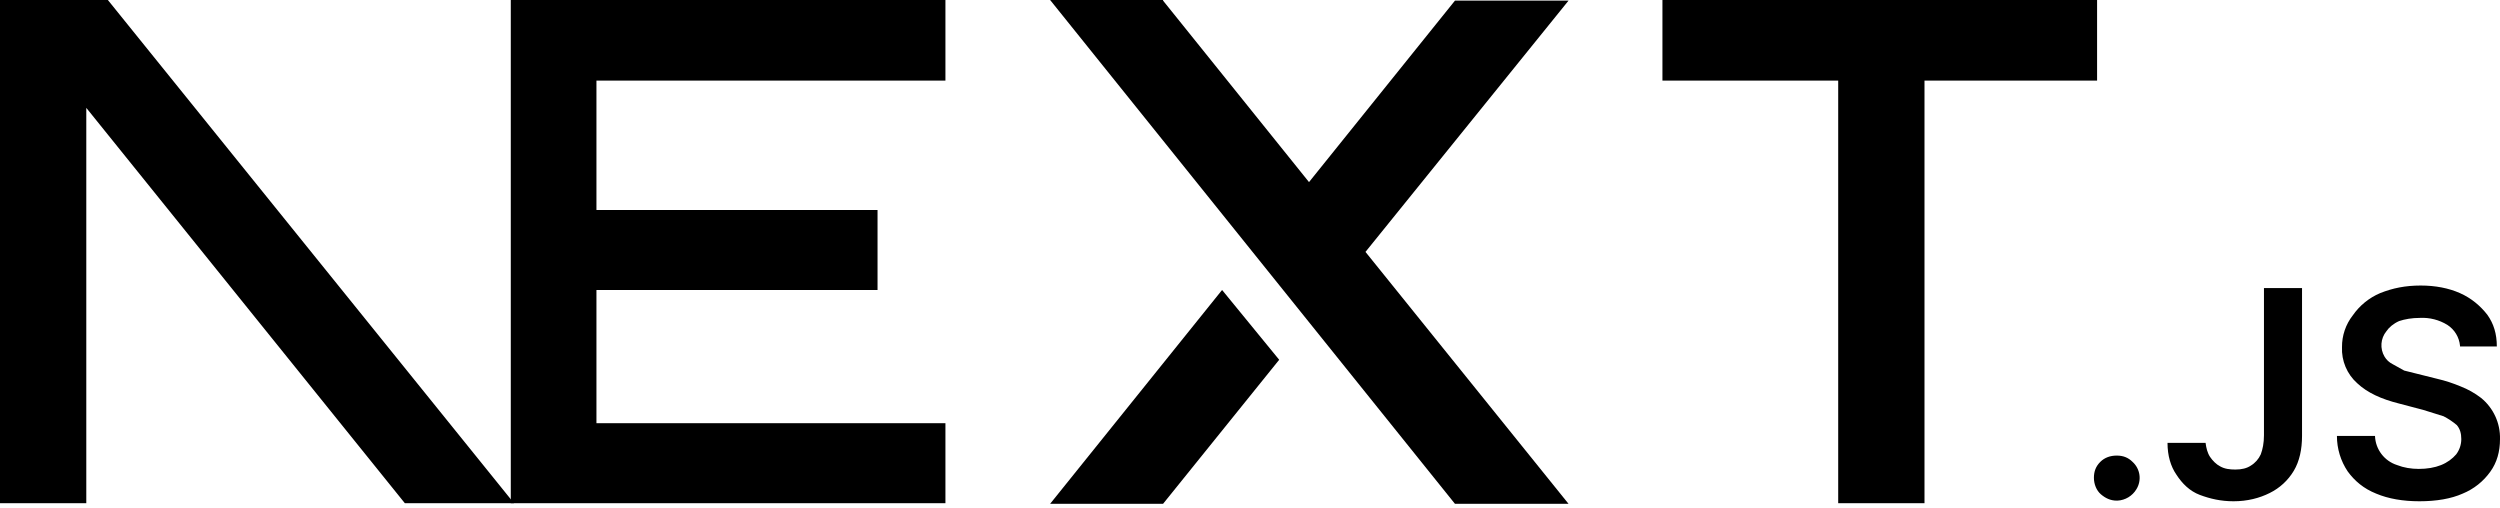
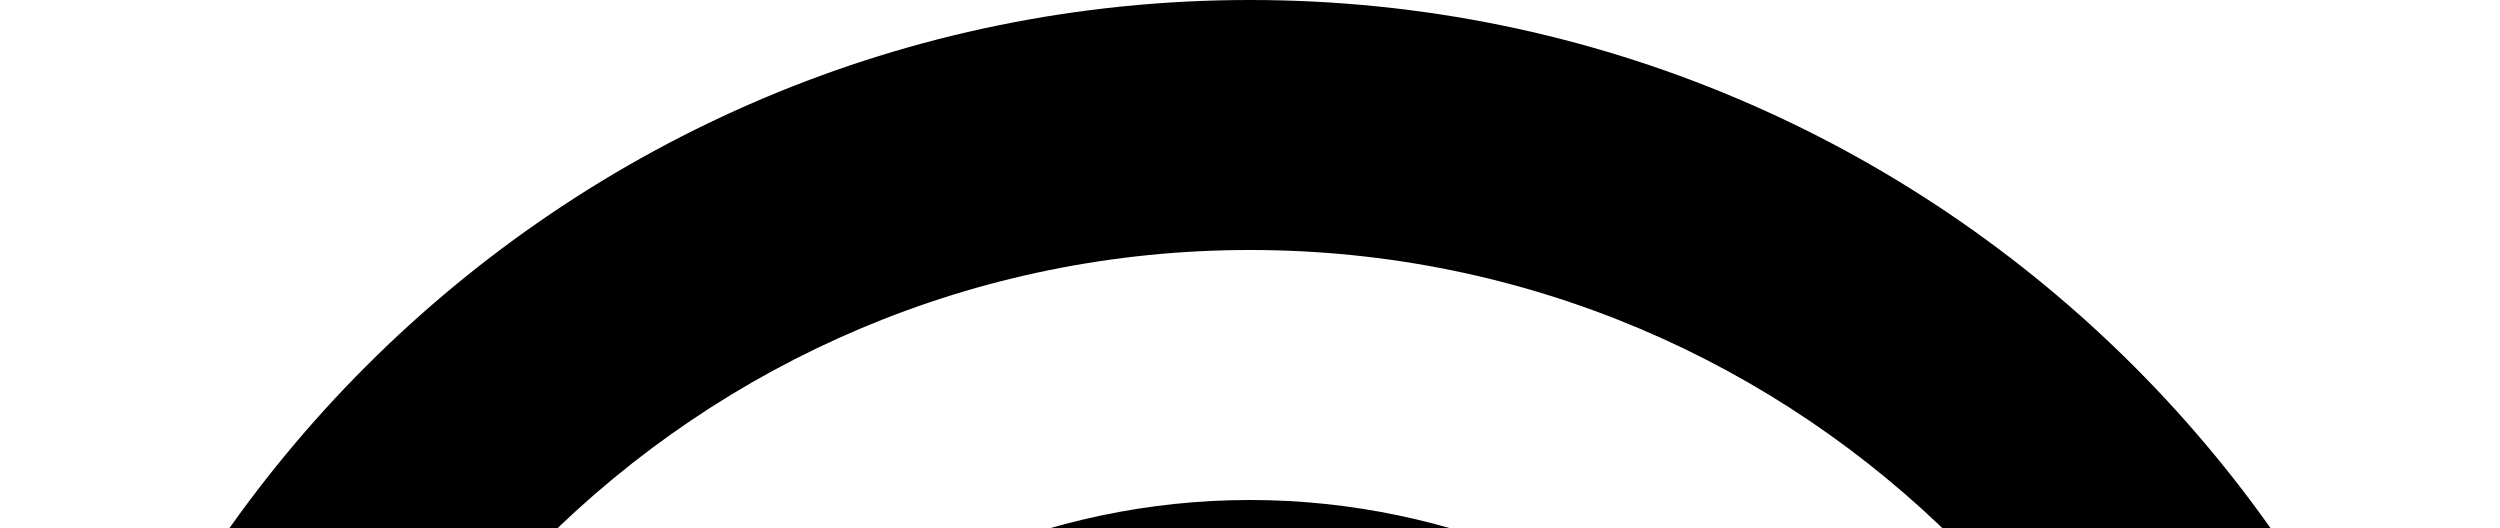
- <svg xmlns="http://www.w3.org/2000/svg" fill="none" viewBox="0 0 394 80">
-   <path fill="#000" d="M262 0h68.5v12.7h-27.2v66.6h-13.6V12.7H262V0ZM149 0v12.7H94v20.4h44.3v12.6H94v21h55v12.6H80.5V0h68.7zm34.3 0h-17.8l63.8 79.4h17.9l-32-39.7 32-39.6h-17.9l-23 28.6-23-28.6zm18.3 56.7-9-11-27.1 33.7h17.8l18.3-22.7z" />
-   <path fill="#000" d="M81 79.3 17 0H0v79.3h13.6V17l50.2 62.3H81Zm252.6-.4c-1 0-1.8-.4-2.5-1s-1.1-1.6-1.1-2.6.3-1.8 1-2.5 1.6-1 2.6-1 1.8.3 2.5 1a3.4 3.4 0 0 1 .6 4.3 3.7 3.7 0 0 1-3 1.8zm23.2-33.5h6v23.3c0 2.1-.4 4-1.3 5.5a9.1 9.1 0 0 1-3.8 3.5c-1.6.8-3.5 1.3-5.7 1.3-2 0-3.7-.4-5.3-1s-2.8-1.8-3.7-3.2c-.9-1.3-1.4-3-1.4-5h6c.1.8.3 1.6.7 2.2s1 1.2 1.6 1.5c.7.4 1.5.5 2.4.5 1 0 1.8-.2 2.4-.6a4 4 0 0 0 1.6-1.8c.3-.8.5-1.8.5-3V45.5zm30.9 9.1a4.4 4.4 0 0 0-2-3.3 7.5 7.5 0 0 0-4.3-1.1c-1.3 0-2.4.2-3.3.5-.9.4-1.6 1-2 1.6a3.5 3.5 0 0 0-.3 4c.3.5.7.9 1.3 1.2l1.8 1 2 .5 3.2.8c1.3.3 2.5.7 3.7 1.2a13 13 0 0 1 3.2 1.8 8.1 8.1 0 0 1 3 6.5c0 2-.5 3.7-1.5 5.1a10 10 0 0 1-4.4 3.5c-1.8.8-4.1 1.2-6.8 1.2-2.6 0-4.9-.4-6.8-1.2-2-.8-3.4-2-4.5-3.5a10 10 0 0 1-1.7-5.6h6a5 5 0 0 0 3.5 4.6c1 .4 2.2.6 3.4.6 1.3 0 2.5-.2 3.5-.6 1-.4 1.8-1 2.4-1.7a4 4 0 0 0 .8-2.4c0-.9-.2-1.6-.7-2.2a11 11 0 0 0-2.1-1.4l-3.2-1-3.8-1c-2.8-.7-5-1.7-6.6-3.2a7.2 7.2 0 0 1-2.4-5.7 8 8 0 0 1 1.7-5 10 10 0 0 1 4.3-3.5c2-.8 4-1.2 6.4-1.2 2.3 0 4.4.4 6.2 1.2 1.8.8 3.2 2 4.3 3.4 1 1.4 1.5 3 1.5 5h-5.8z" />
+ <svg xmlns="http://www.w3.org/2000/svg" viewBox="0 0 180 38">
+   <path fill="currentColor" d="M90 0C40.3 0 0 40.3 0 90s40.3 90 90 90 90-40.3 90-90S139.7 0 90 0zm0 162c-39.8 0-72-32.2-72-72S50.2 18 90 18s72 32.2 72 72-32.2 72-72 72zm0-126c-29.3 0-54 24.7-54 54s24.7 54 54 54 54-24.7 54-54-24.7-54-54-54zm0 96c-23.4 0-42-18.6-42-42s18.6-42 42-42 42 18.6 42 42-18.6 42-42 42z" />
</svg>
